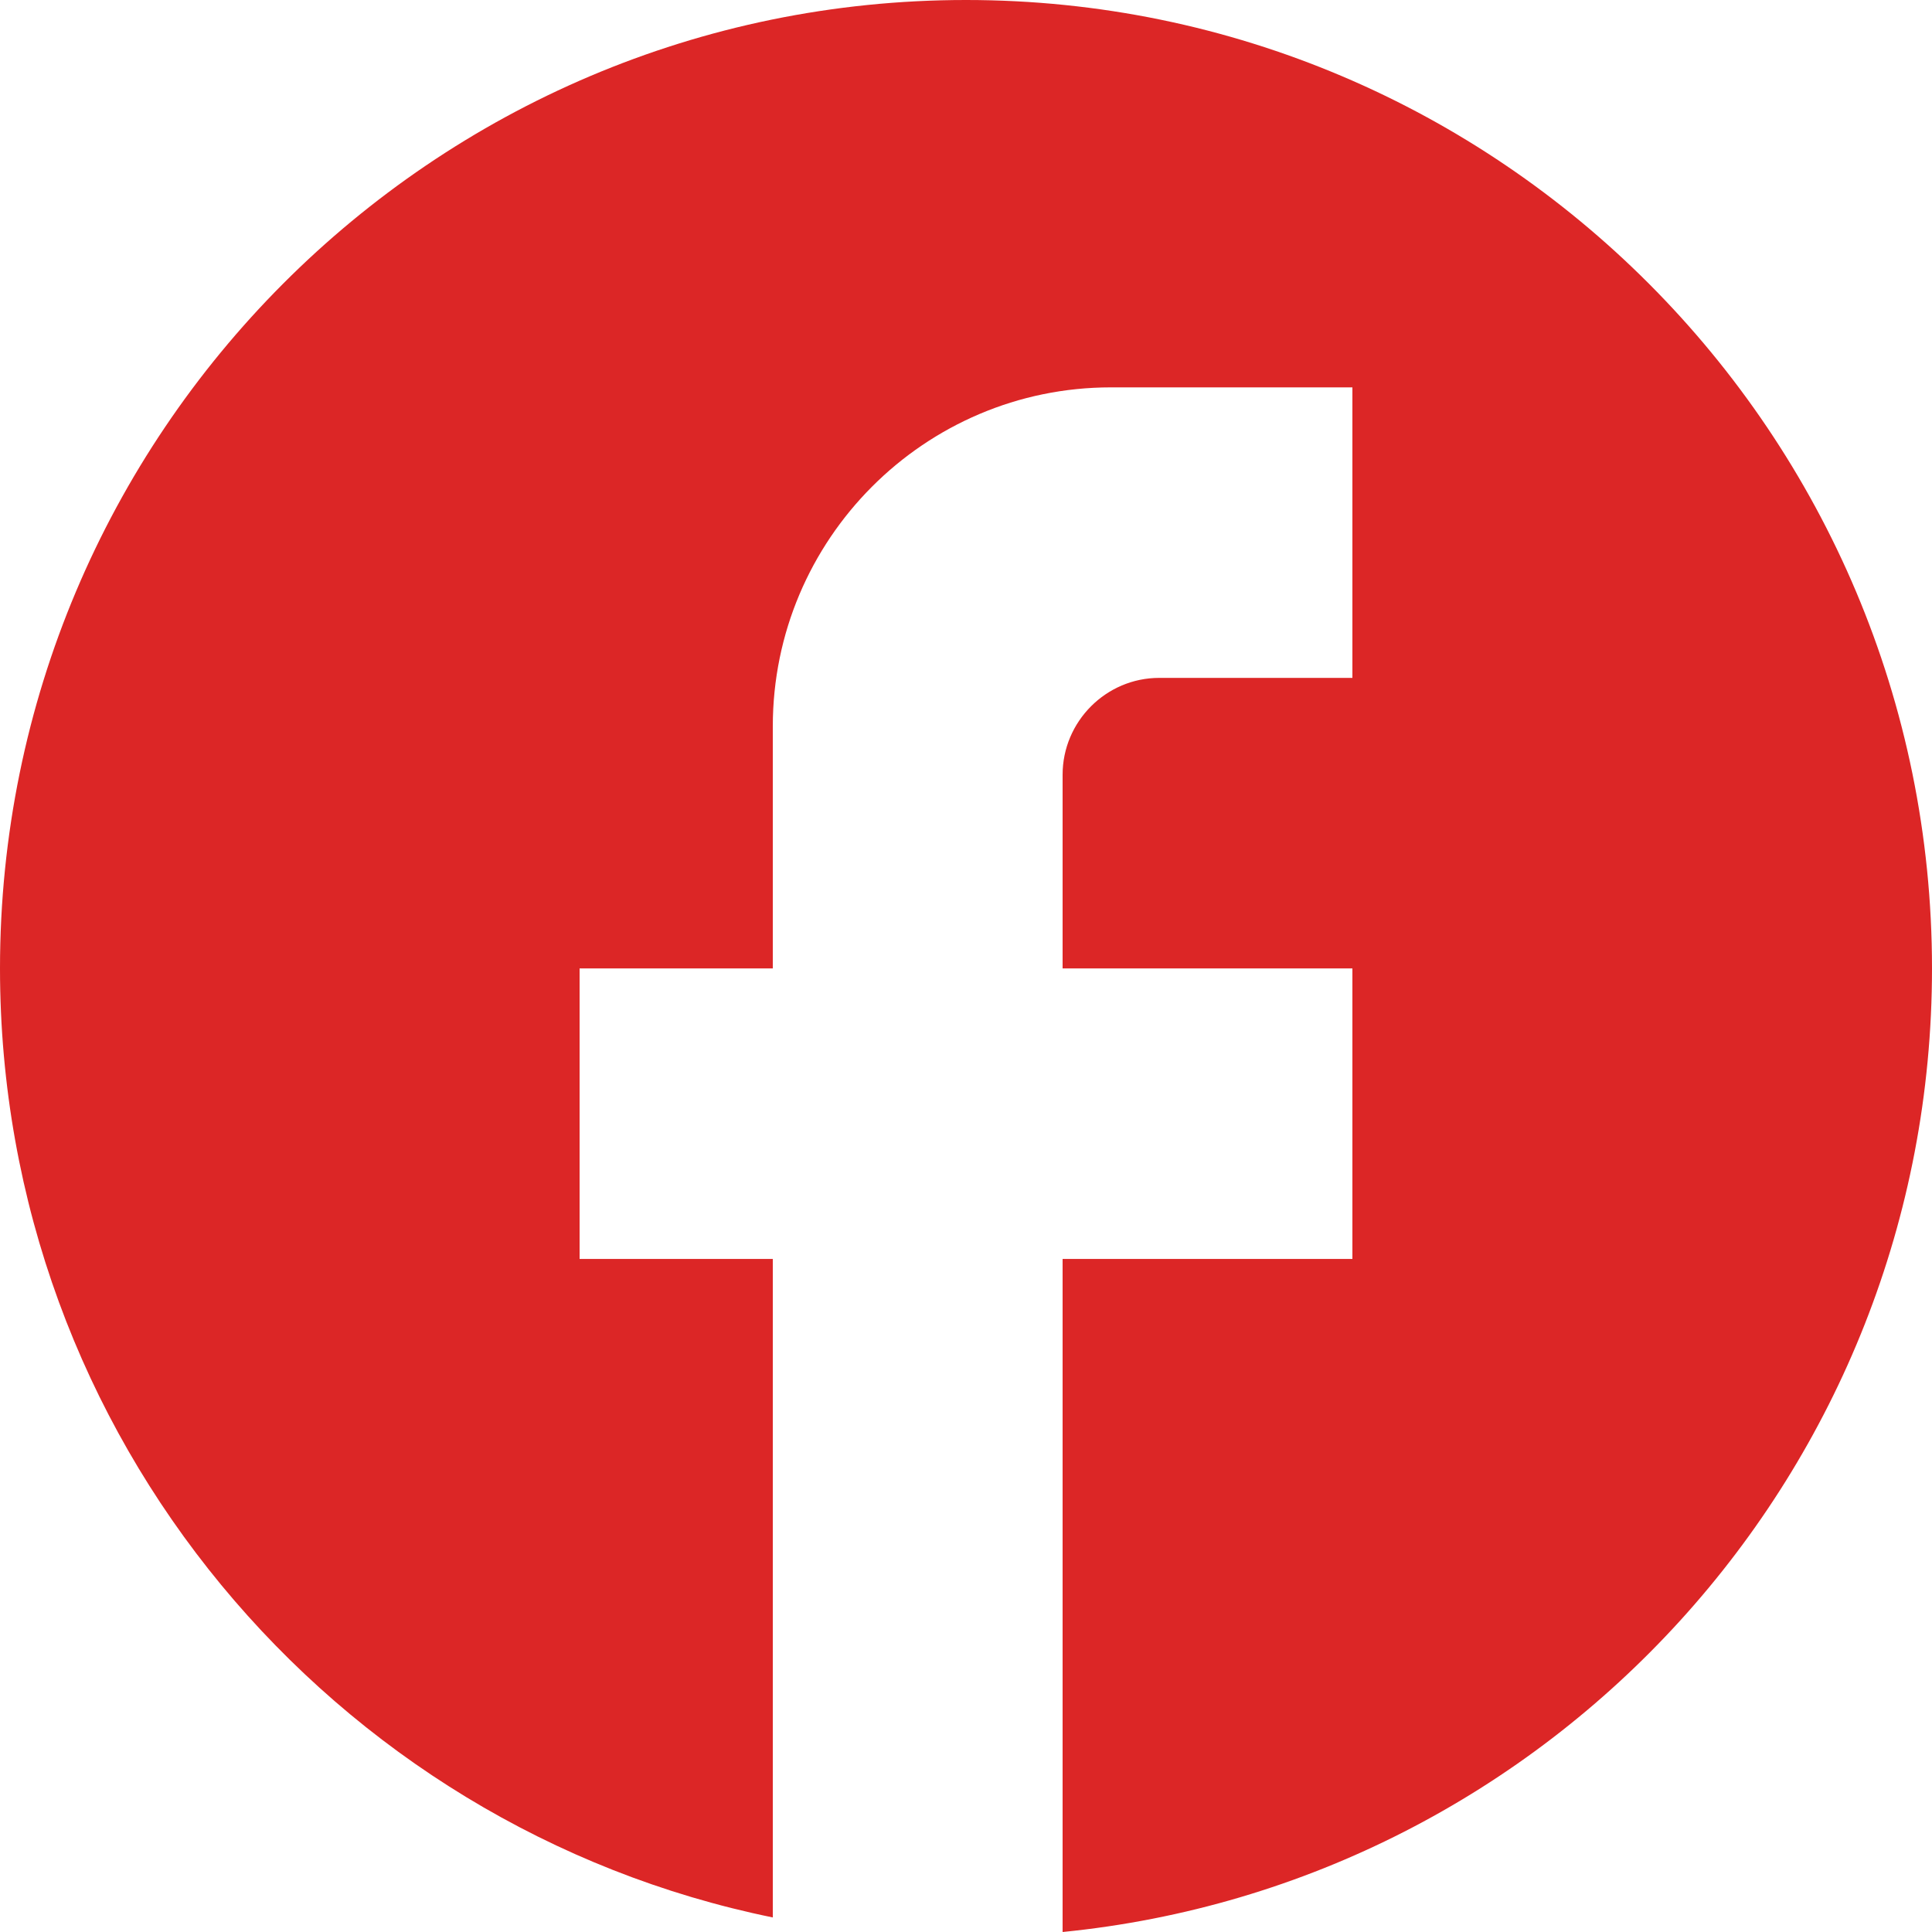
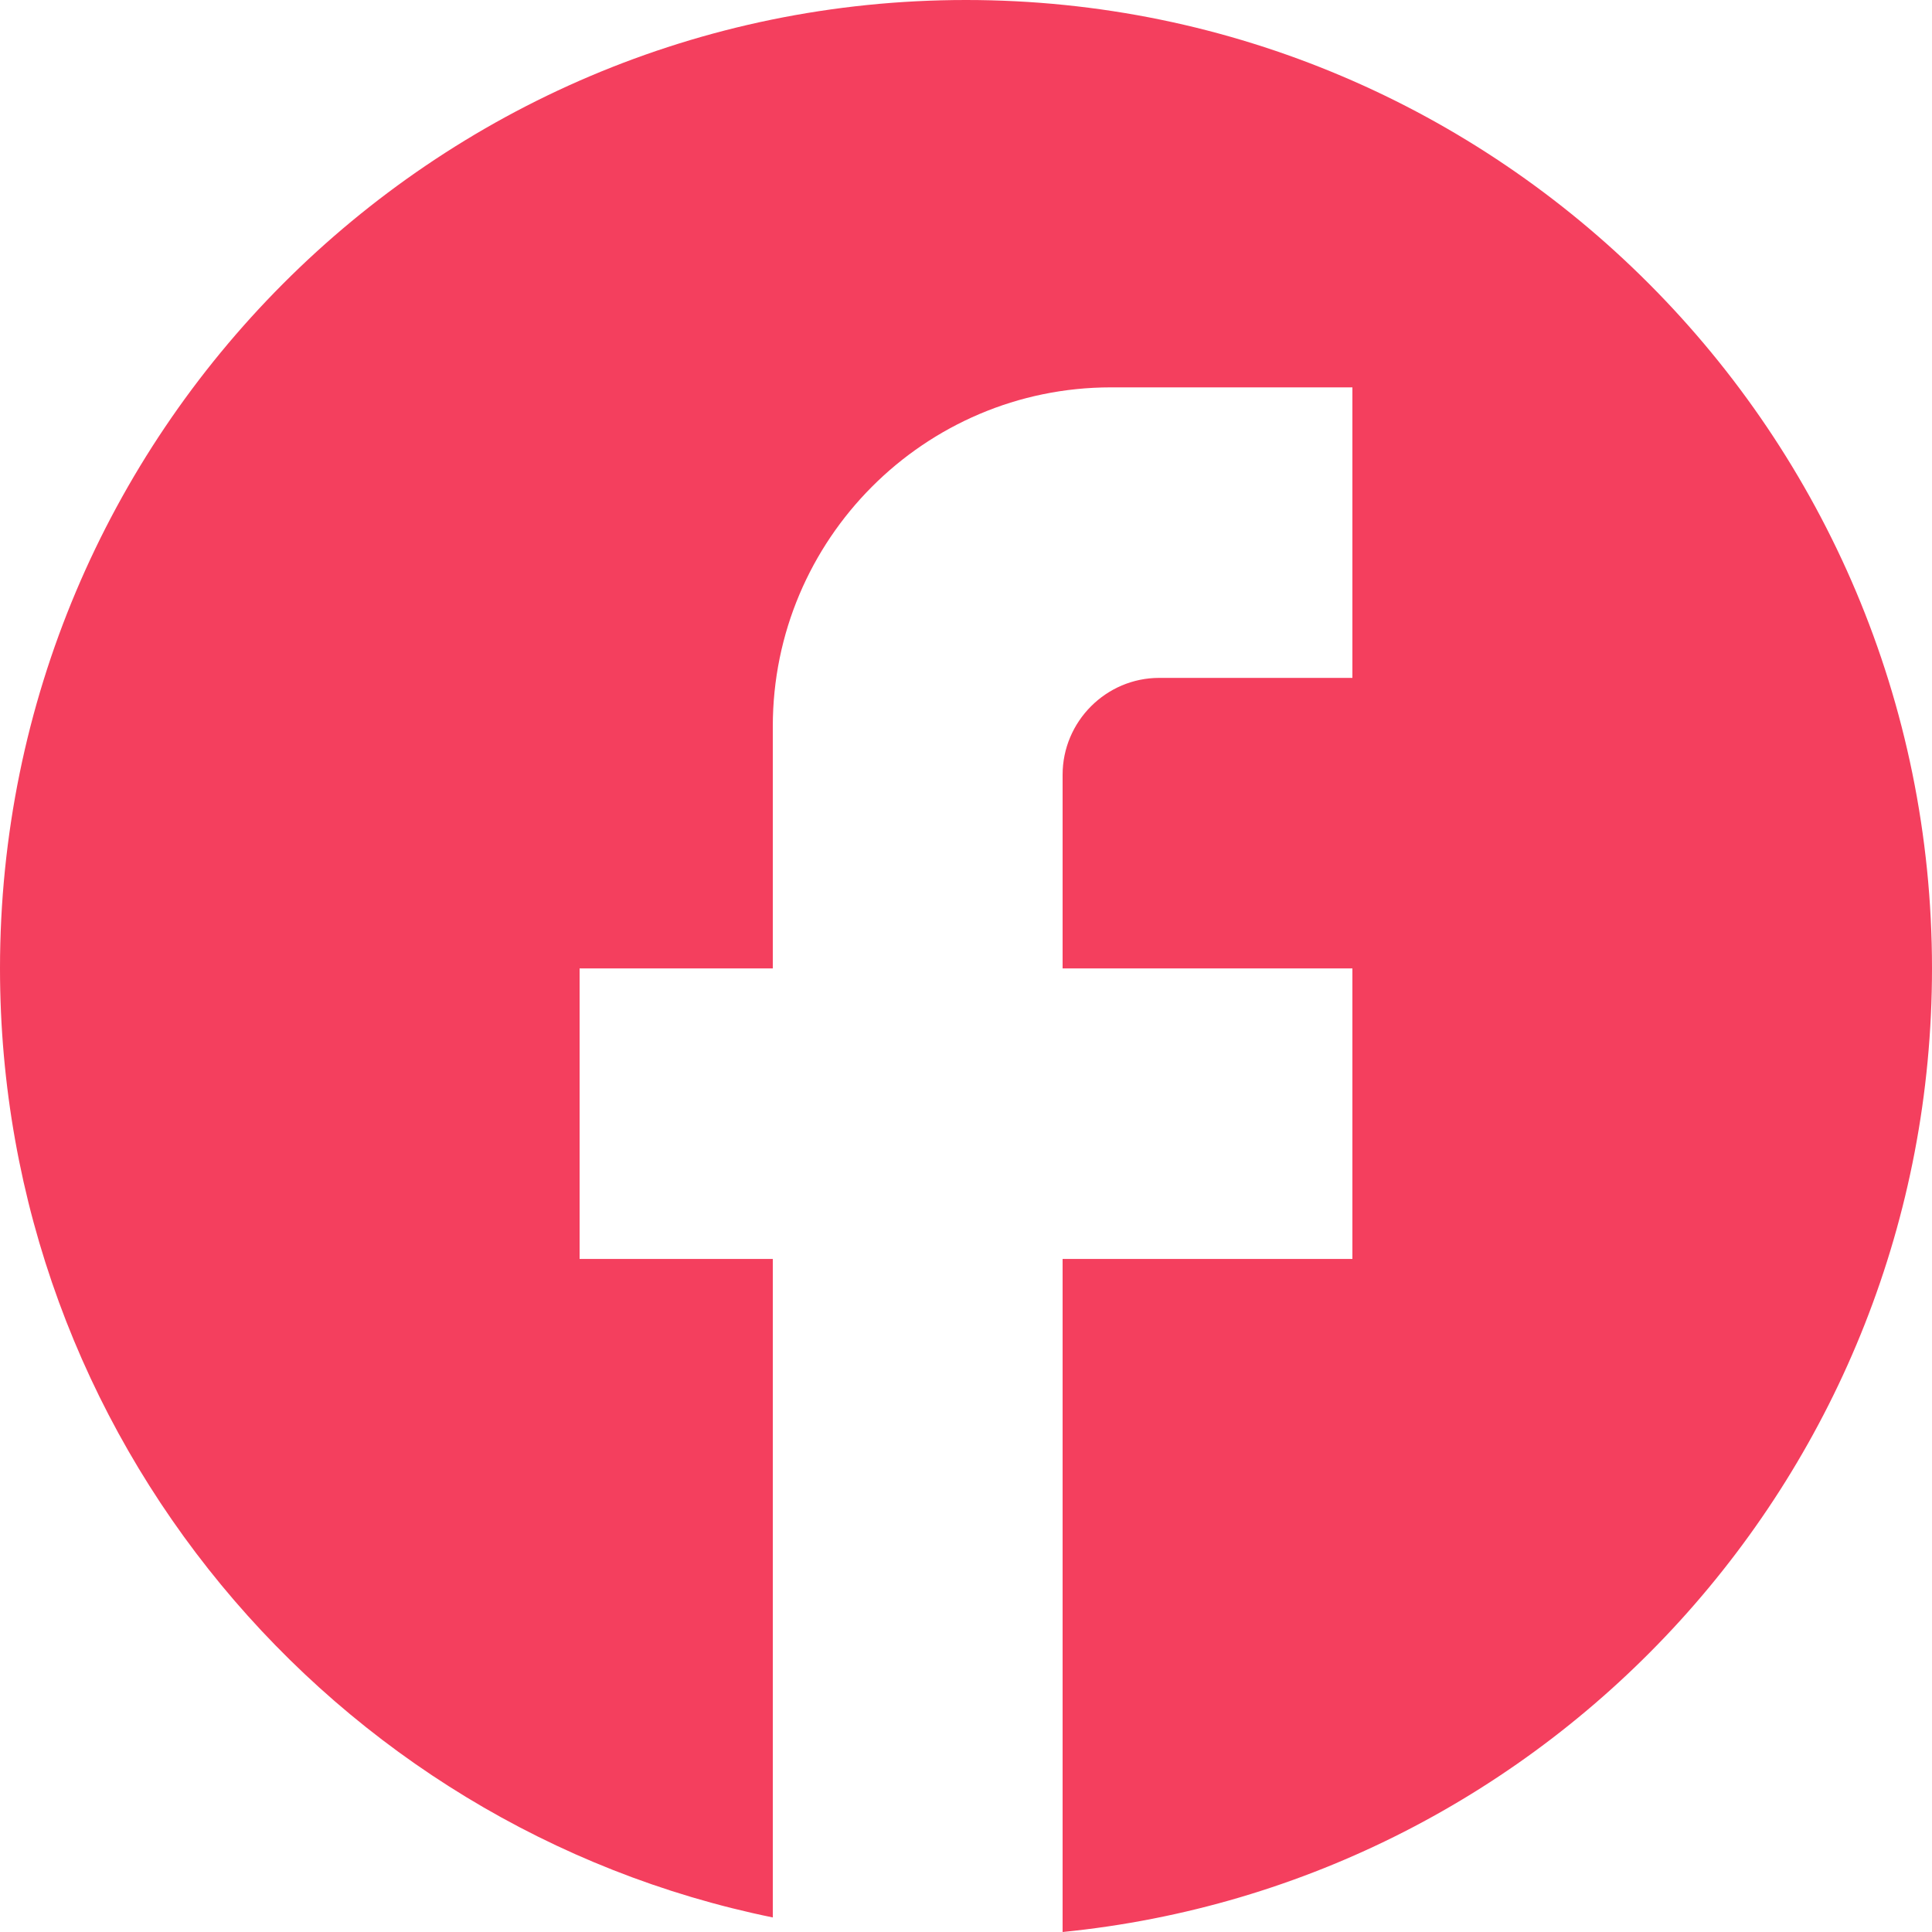
<svg xmlns="http://www.w3.org/2000/svg" width="32" height="32" viewBox="0 0 32 32" fill="none">
-   <path d="M32 16.04C32 7.186 24.832 0 16 0C7.168 0 0 7.186 0 16.04C0 23.803 5.504 30.268 12.8 31.759V20.852H9.6V16.04H12.8V12.03C12.8 8.934 15.312 6.416 18.4 6.416H22.4V11.228H19.2C18.32 11.228 17.6 11.95 17.6 12.832V16.04H22.4V20.852H17.6V32C25.68 31.198 32 24.365 32 16.04Z" fill="#dc2626" />
+   <path d="M32 16.04C32 7.186 24.832 0 16 0C7.168 0 0 7.186 0 16.04C0 23.803 5.504 30.268 12.8 31.759V20.852H9.6V16.04H12.8V12.03C12.8 8.934 15.312 6.416 18.4 6.416H22.4V11.228H19.2C18.32 11.228 17.6 11.95 17.6 12.832V16.04H22.4V20.852H17.6V32C25.68 31.198 32 24.365 32 16.04Z" fill="#f43f5e" />
</svg>
